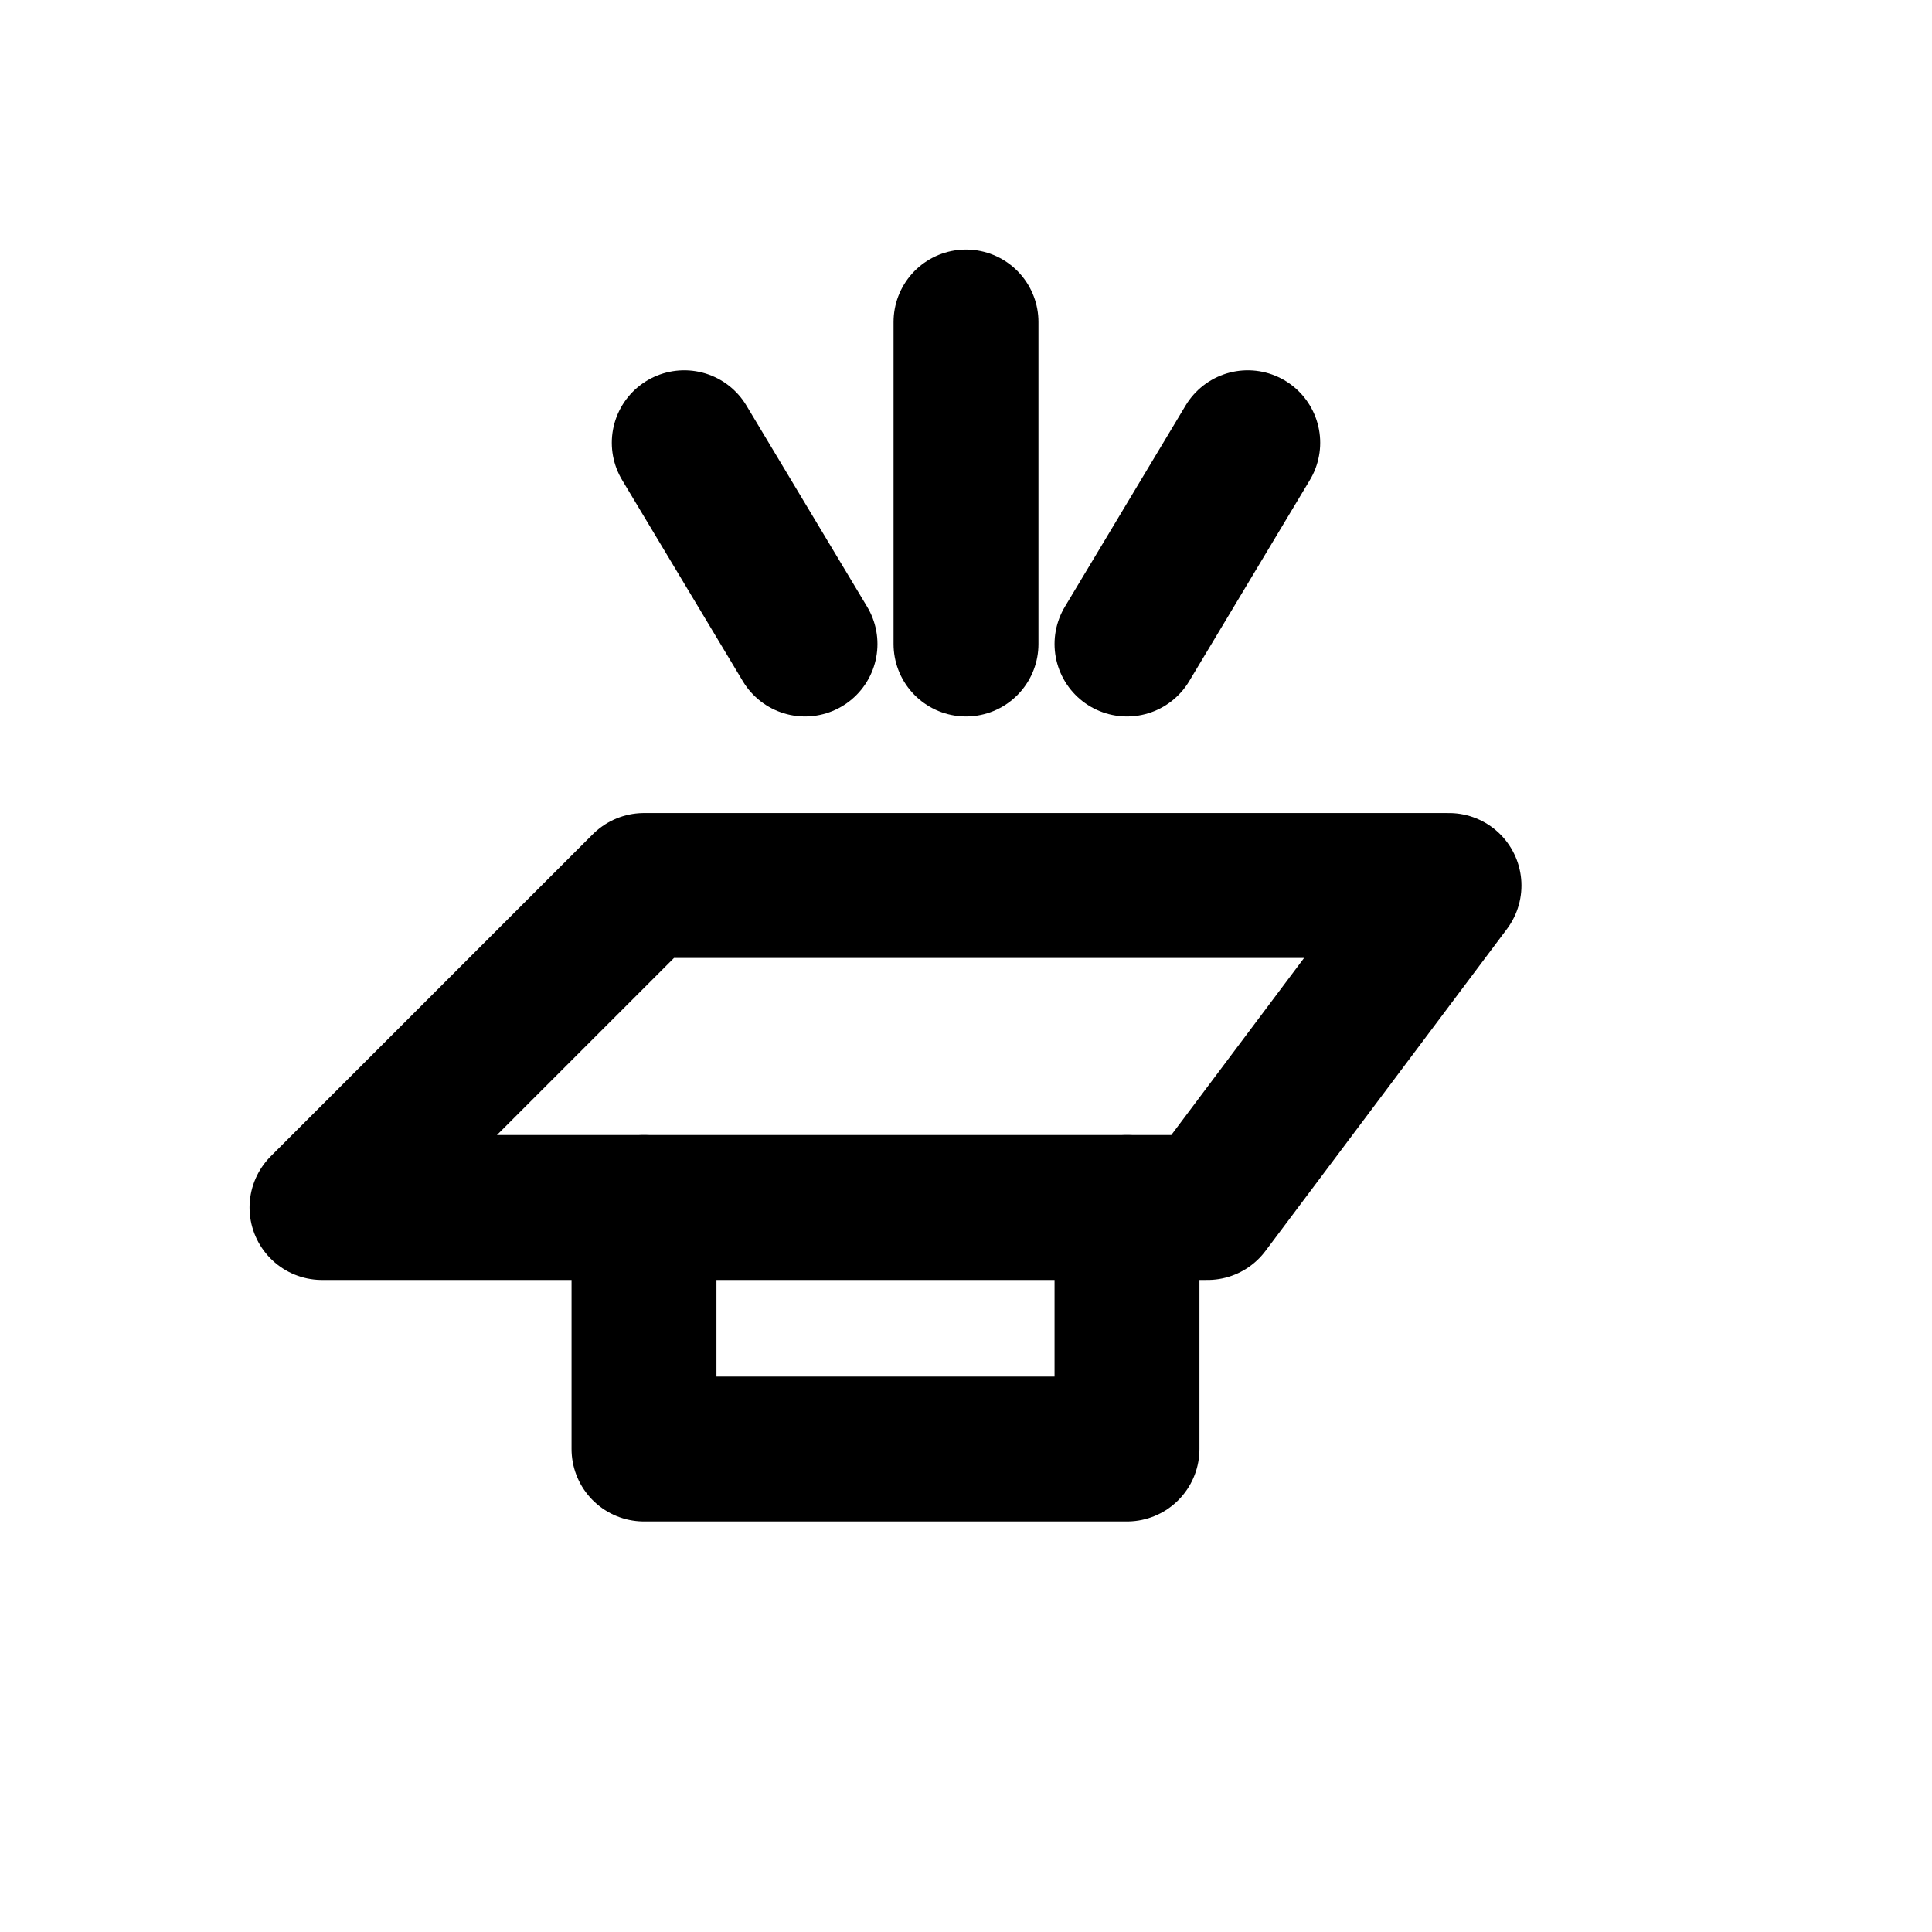
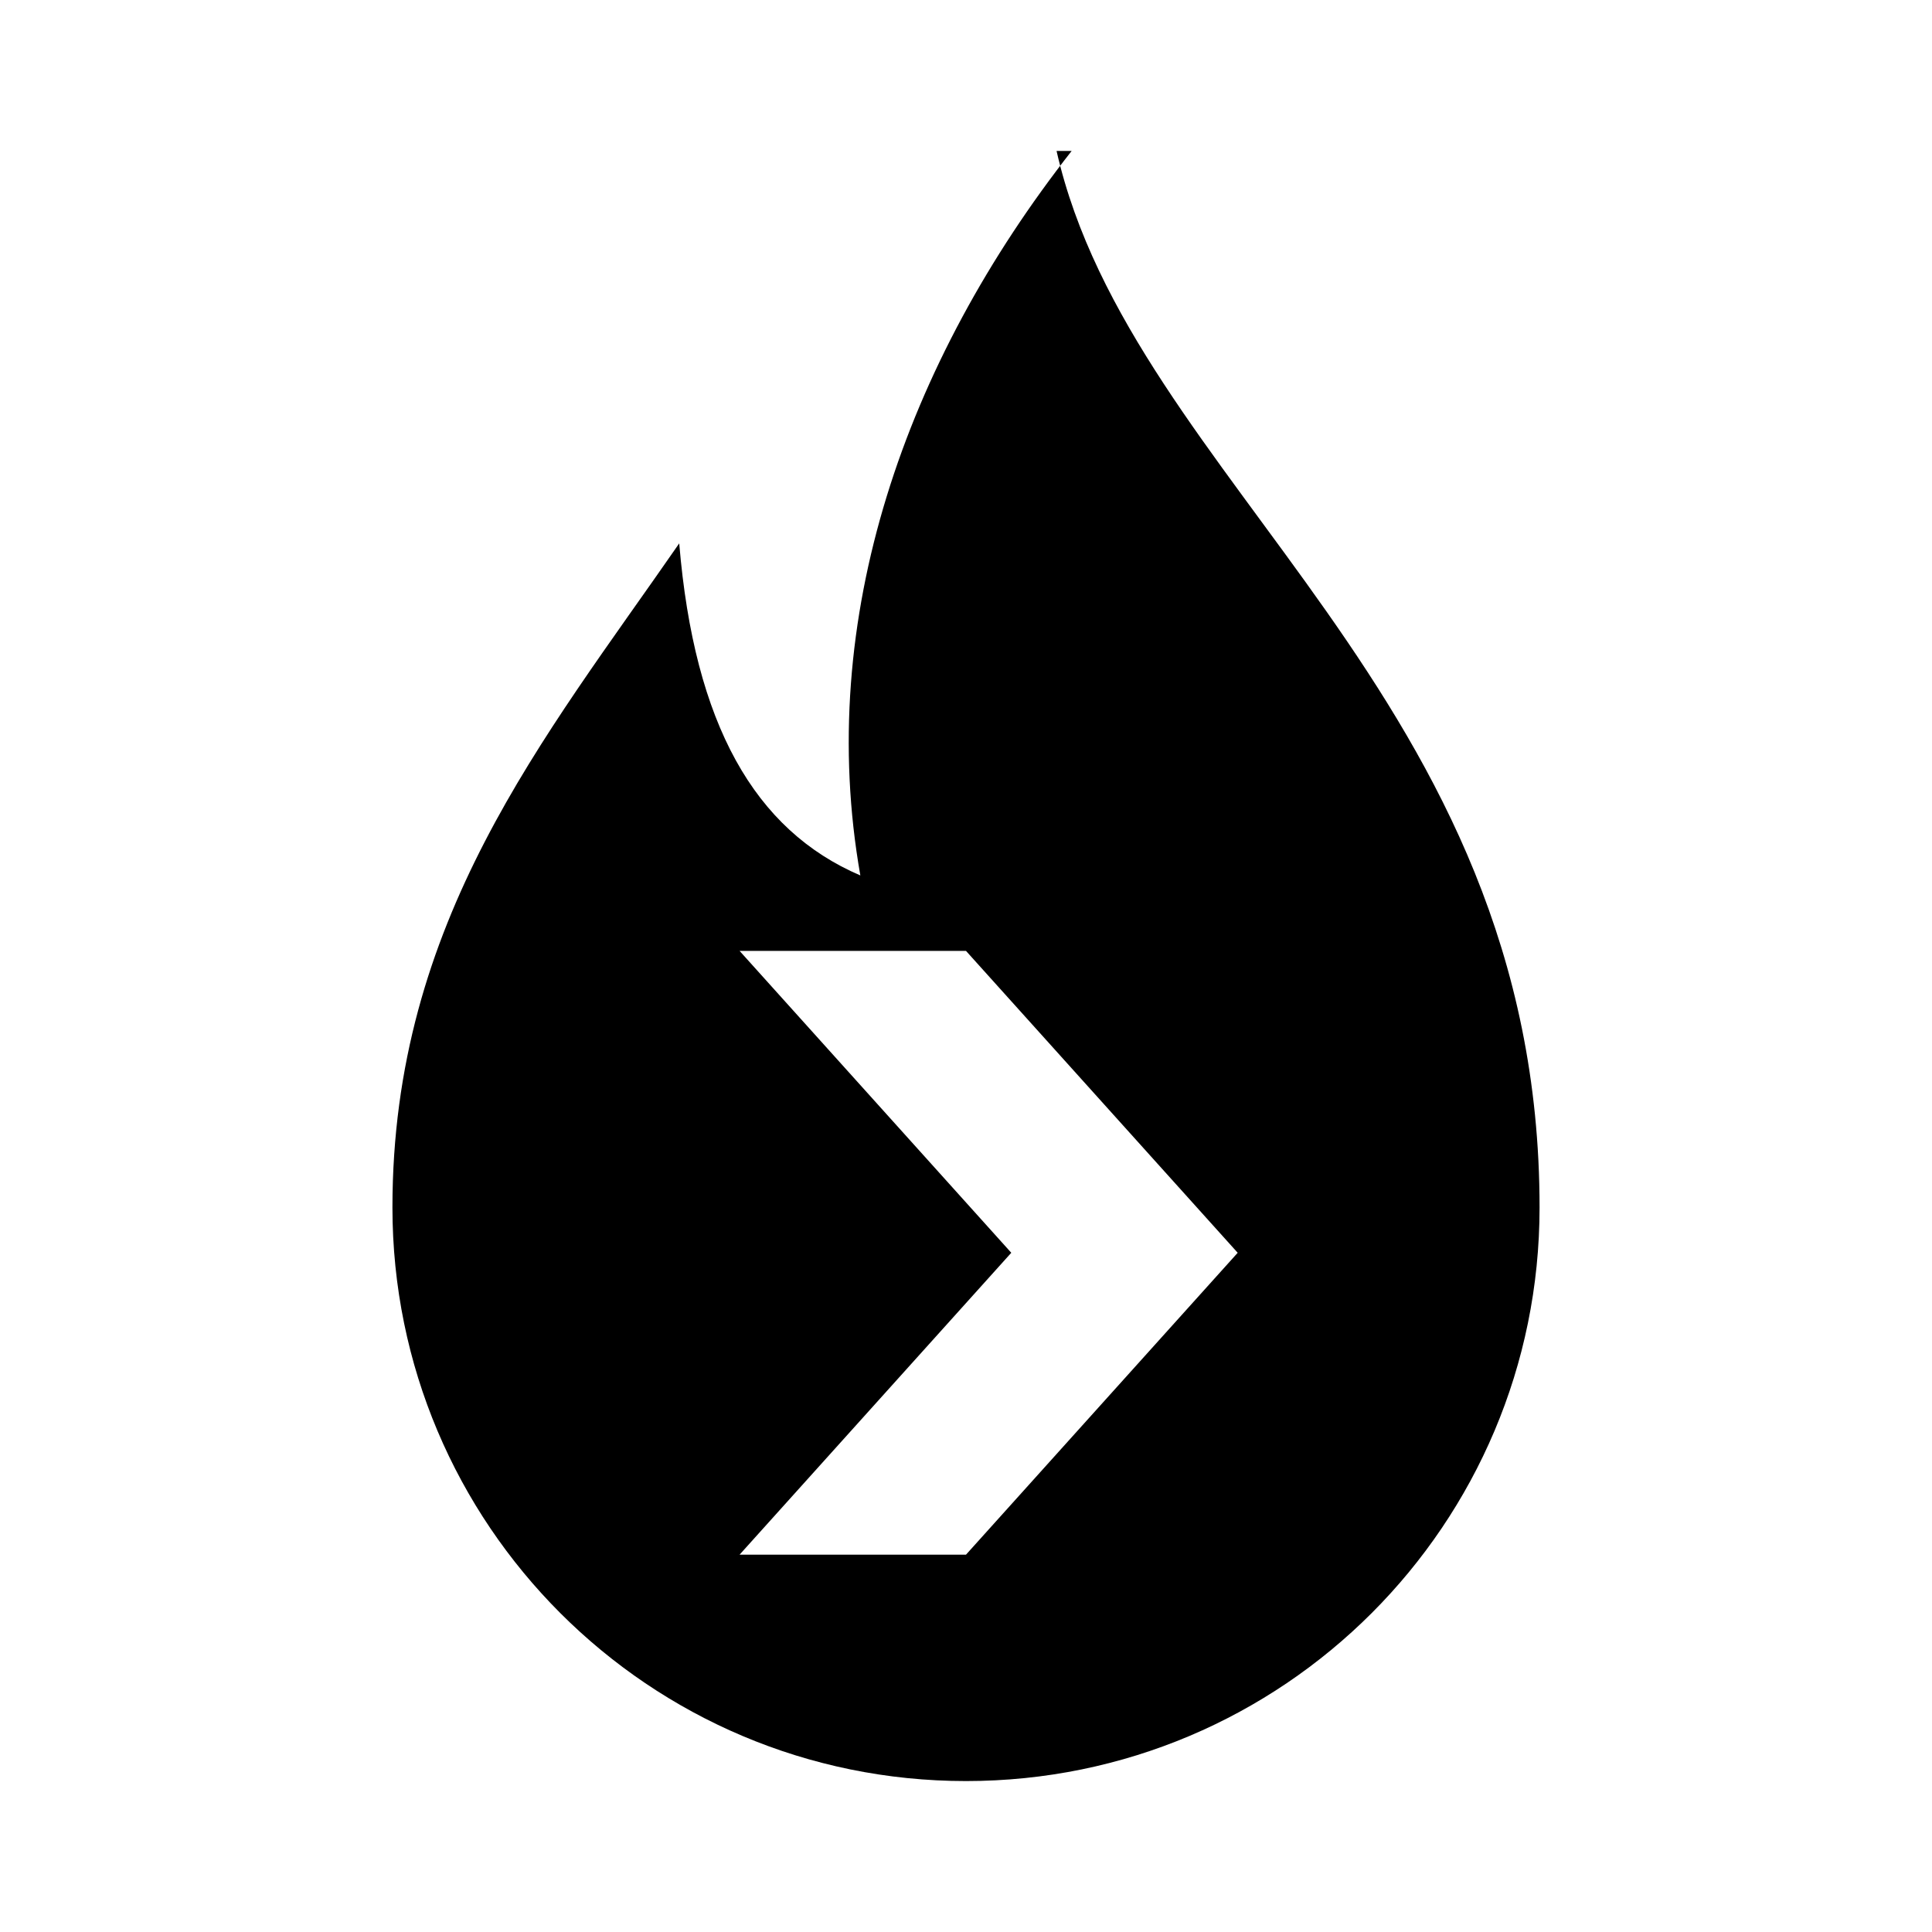
- <svg xmlns="http://www.w3.org/2000/svg" width="24" height="24" viewBox="0 0 24 24" fill="none" stroke="currentColor" stroke-width="1.8" stroke-linecap="round" stroke-linejoin="round">
-   <path d="M4 15h11l3-4H8z" />
-   <path d="M8 15v3h6v-3" />
-   <path d="M12 4v4" />
-   <path d="M8.5 5.5l1.5 2.5" />
-   <path d="M15.5 5.5L14 8" />
+ <svg xmlns="http://www.w3.org/2000/svg" viewBox="0 0 256 256">
+   <path fill="currentColor" fill-rule="evenodd" d="M140 20C150 64 204 92 204 160c0 42-34 76-76 76s-76-34-76-76c0-38 20-62 38-88 2 24 10 38 24 44-6-34 6-68 28-96zM98 126h30l36 40-36 40H98l36-40z" />
</svg>
